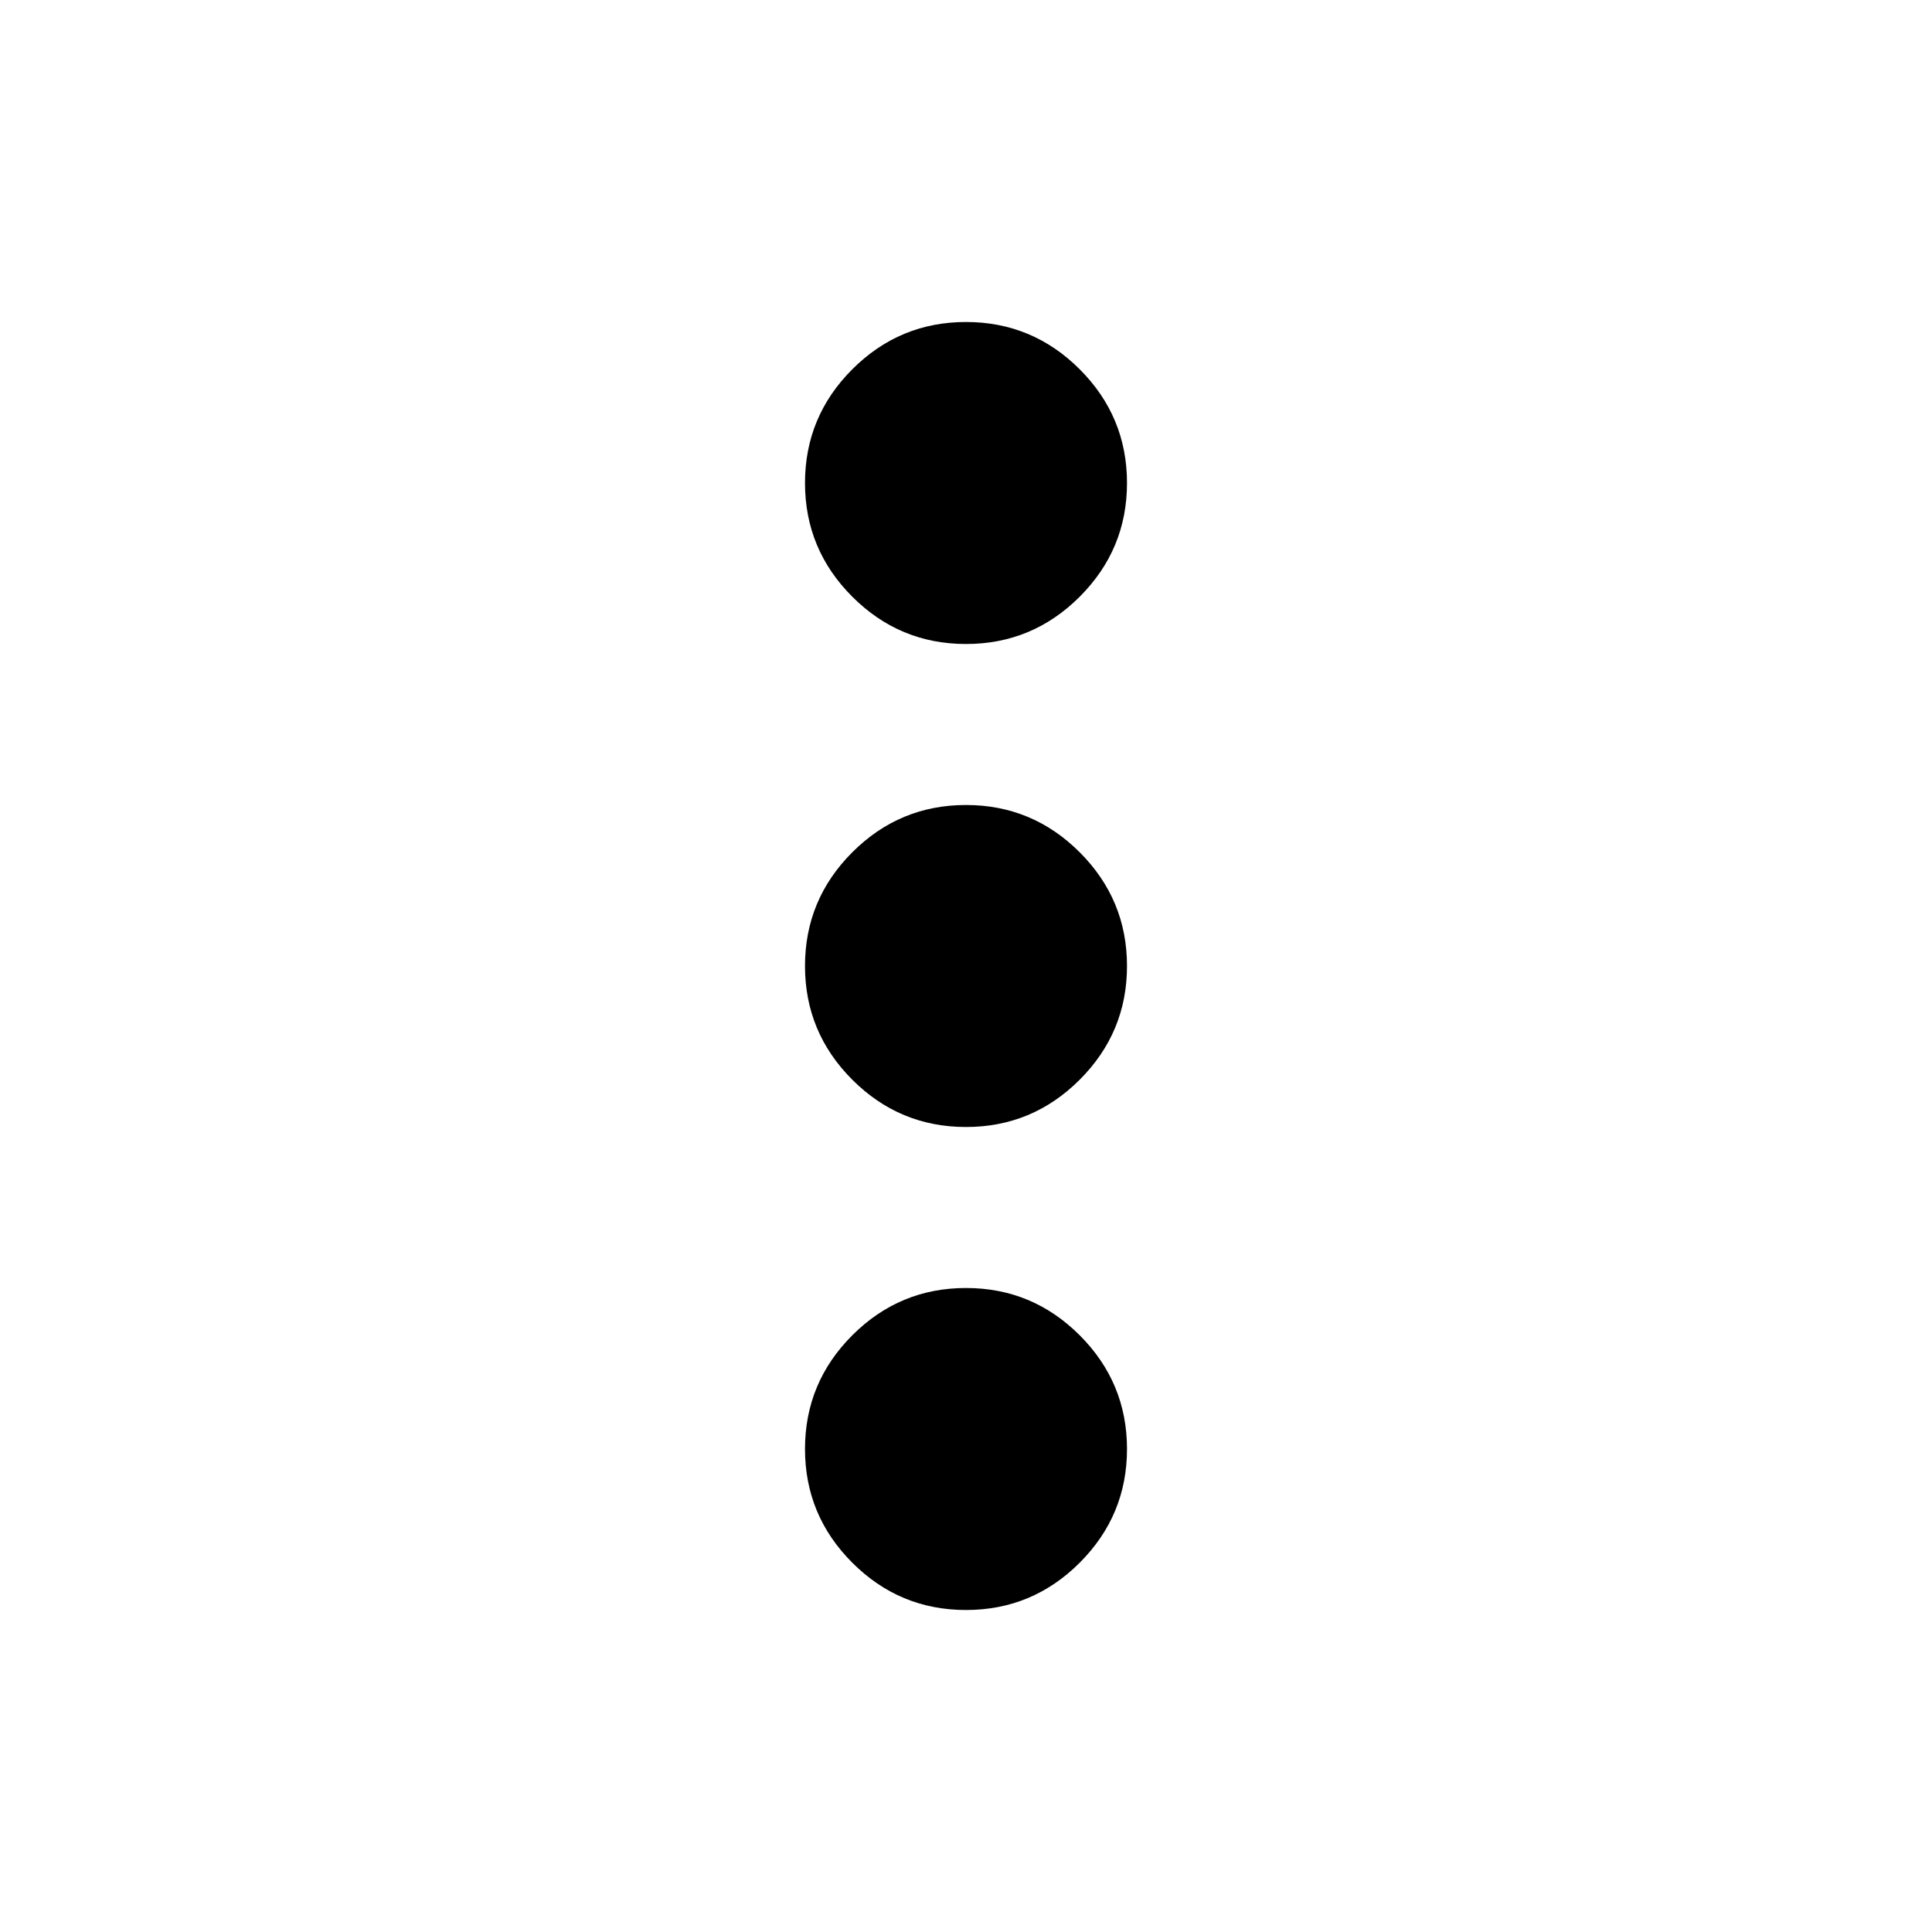
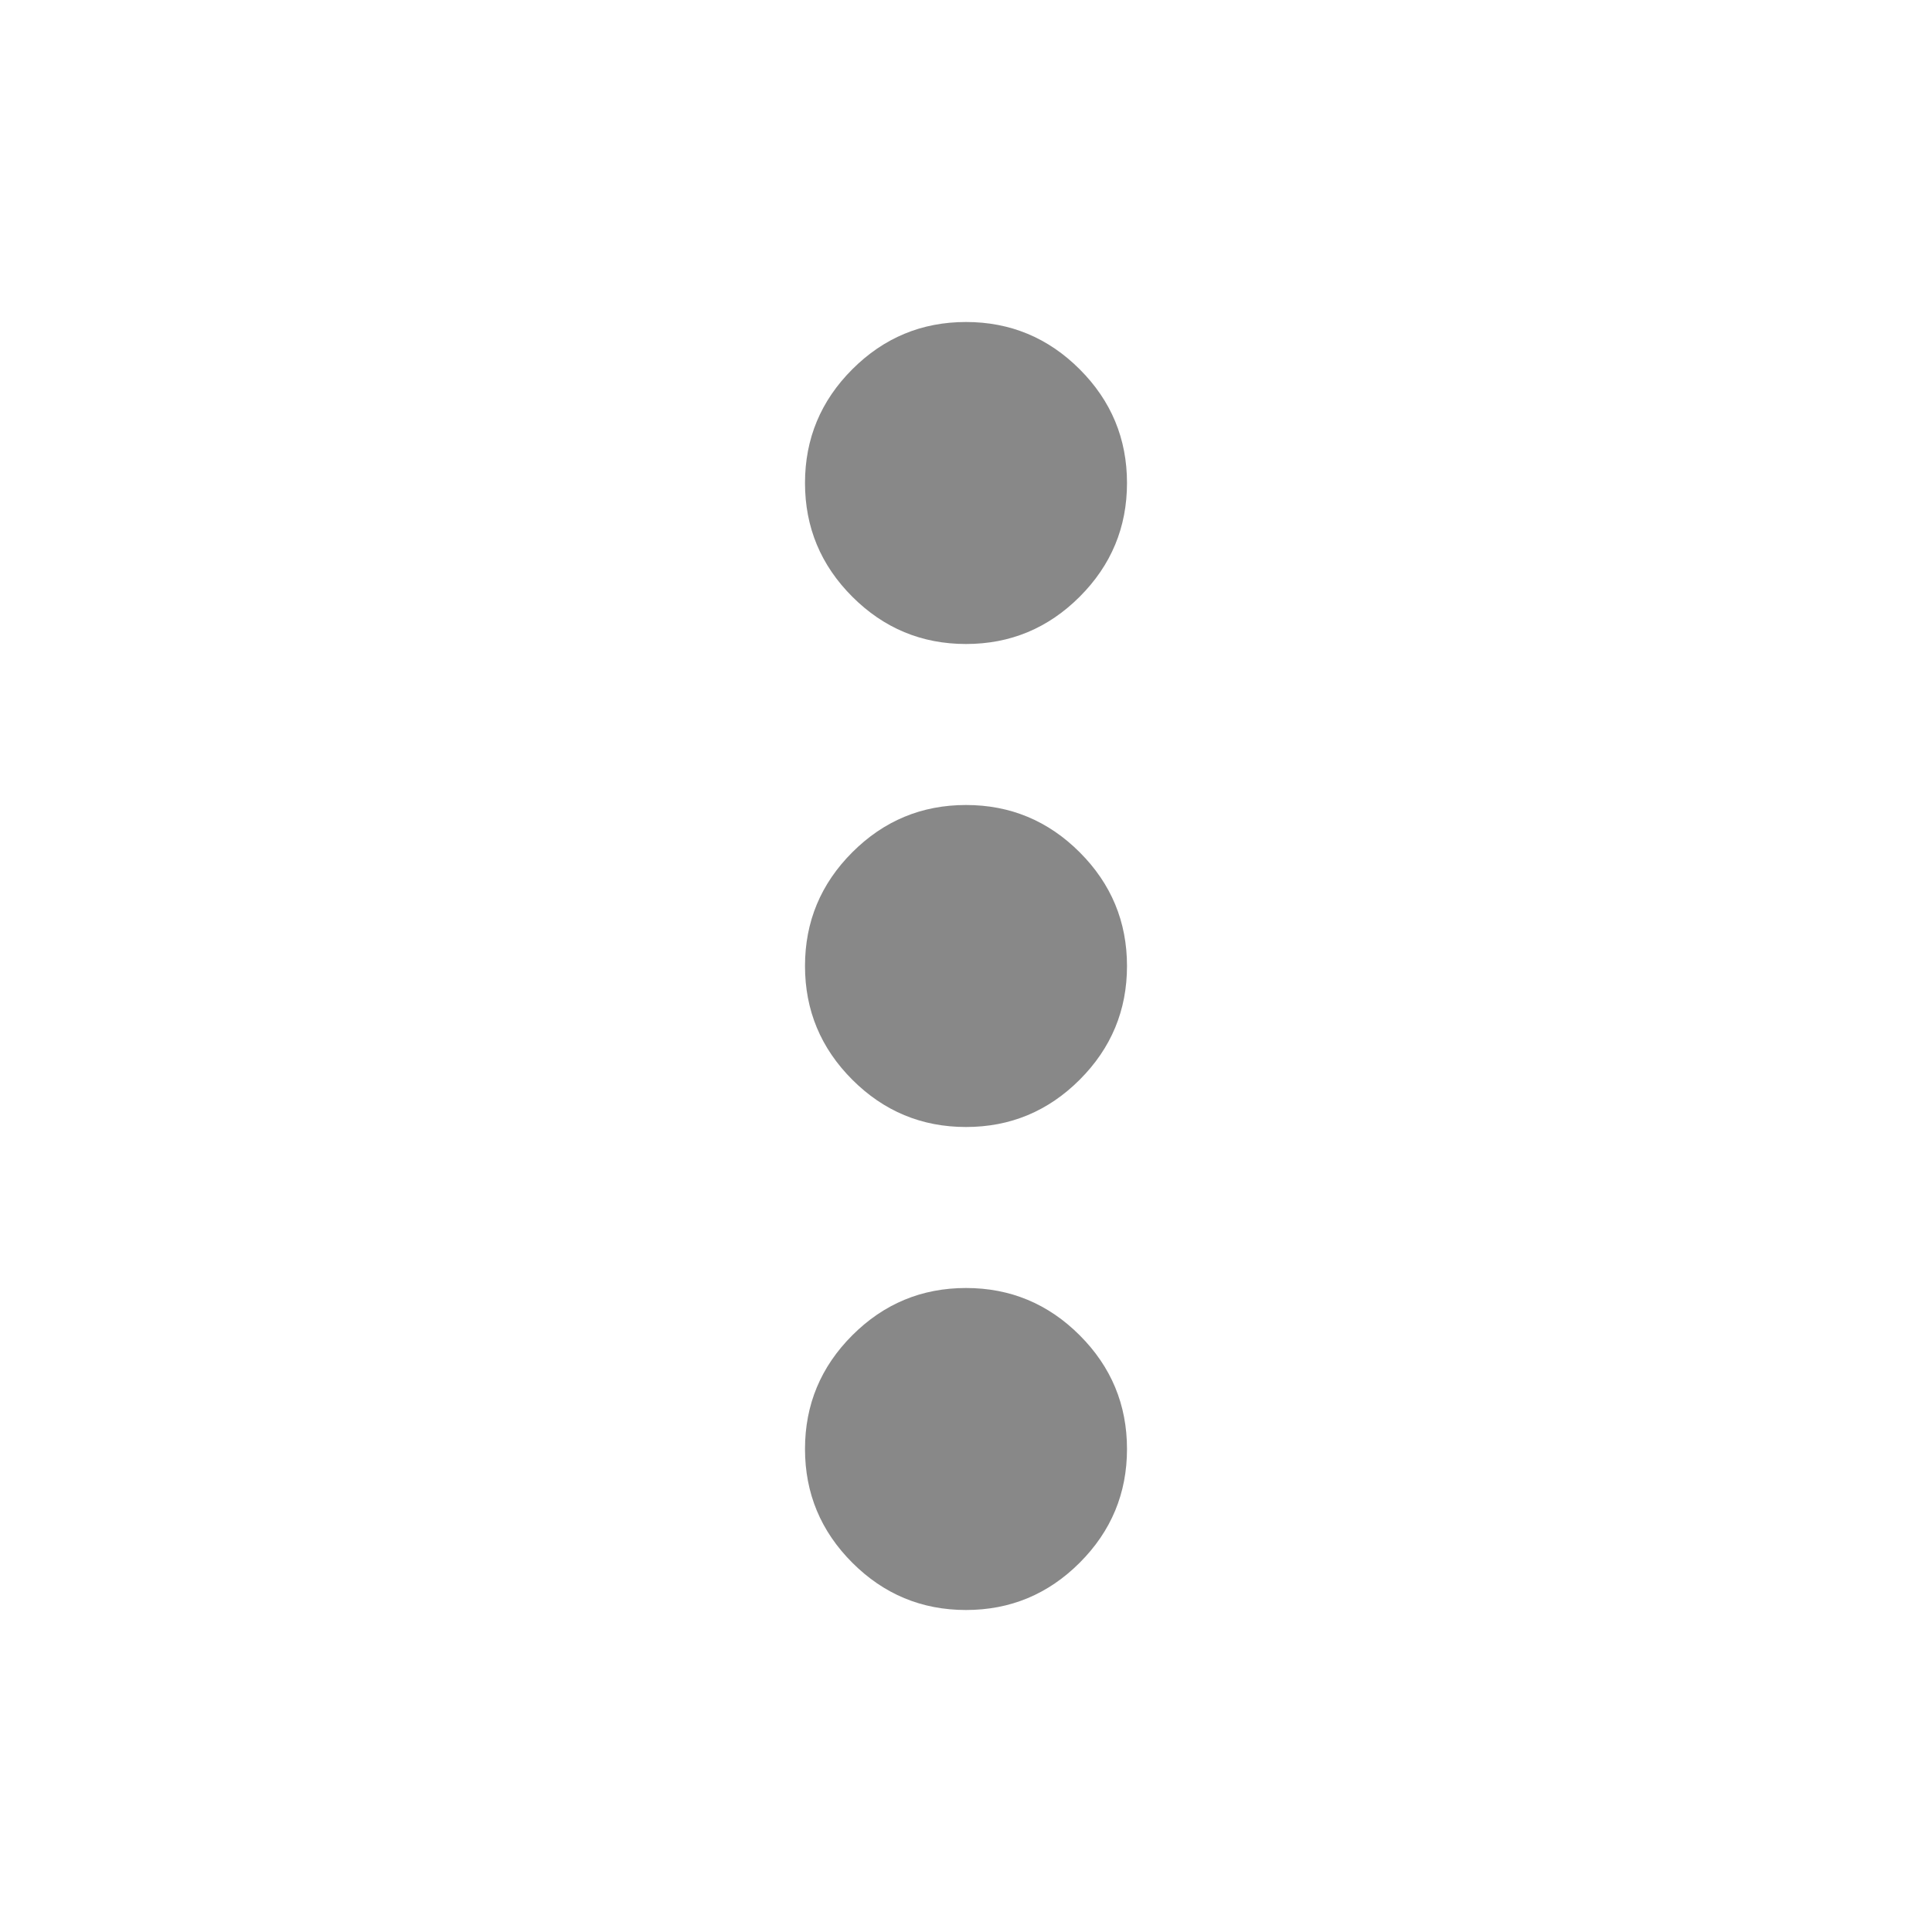
- <svg xmlns="http://www.w3.org/2000/svg" height="24px" viewBox="0 -960 960 960" width="24px" fill="#000000">
+ <svg xmlns="http://www.w3.org/2000/svg" height="24px" viewBox="0 -960 960 960" width="24px" fill="#888">
  <path d="M480-160q-33 0-56.5-23.5T400-240q0-33 23.5-56.5T480-320q33 0 56.5 23.5T560-240q0 33-23.5 56.5T480-160Zm0-240q-33 0-56.5-23.5T400-480q0-33 23.5-56.5T480-560q33 0 56.5 23.5T560-480q0 33-23.5 56.5T480-400Zm0-240q-33 0-56.5-23.5T400-720q0-33 23.5-56.5T480-800q33 0 56.5 23.5T560-720q0 33-23.5 56.5T480-640Z" />
</svg>
